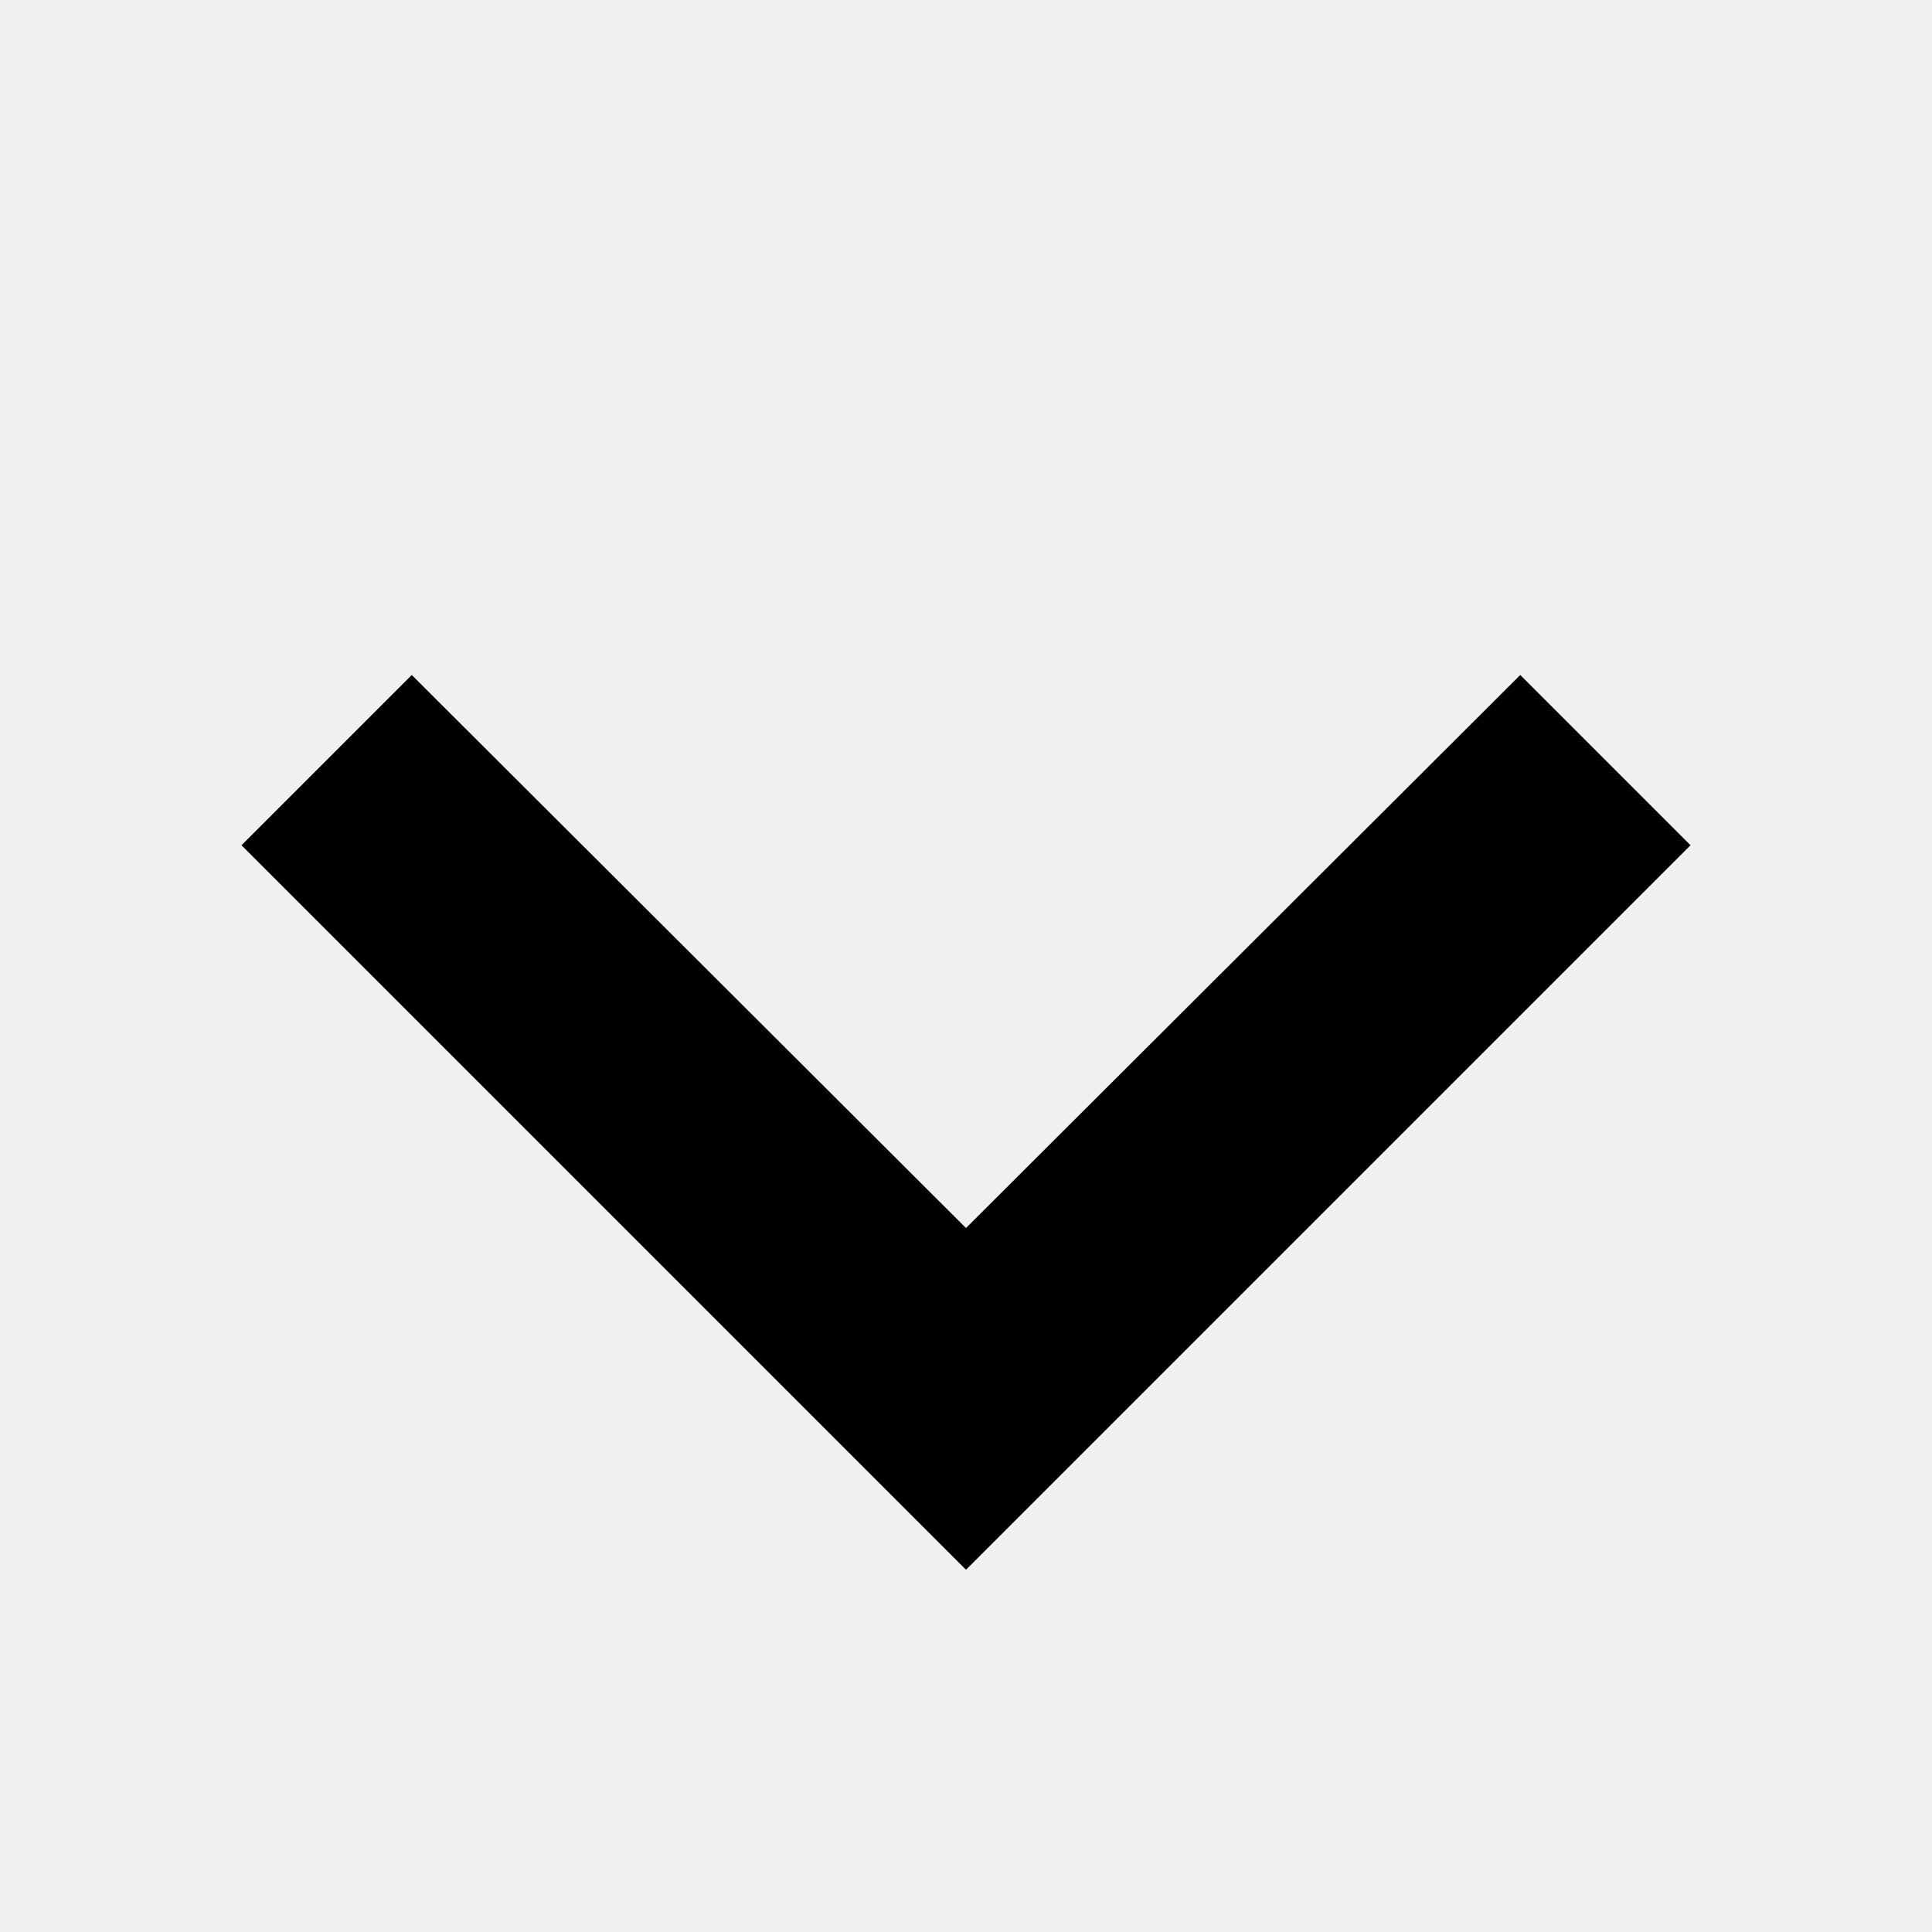
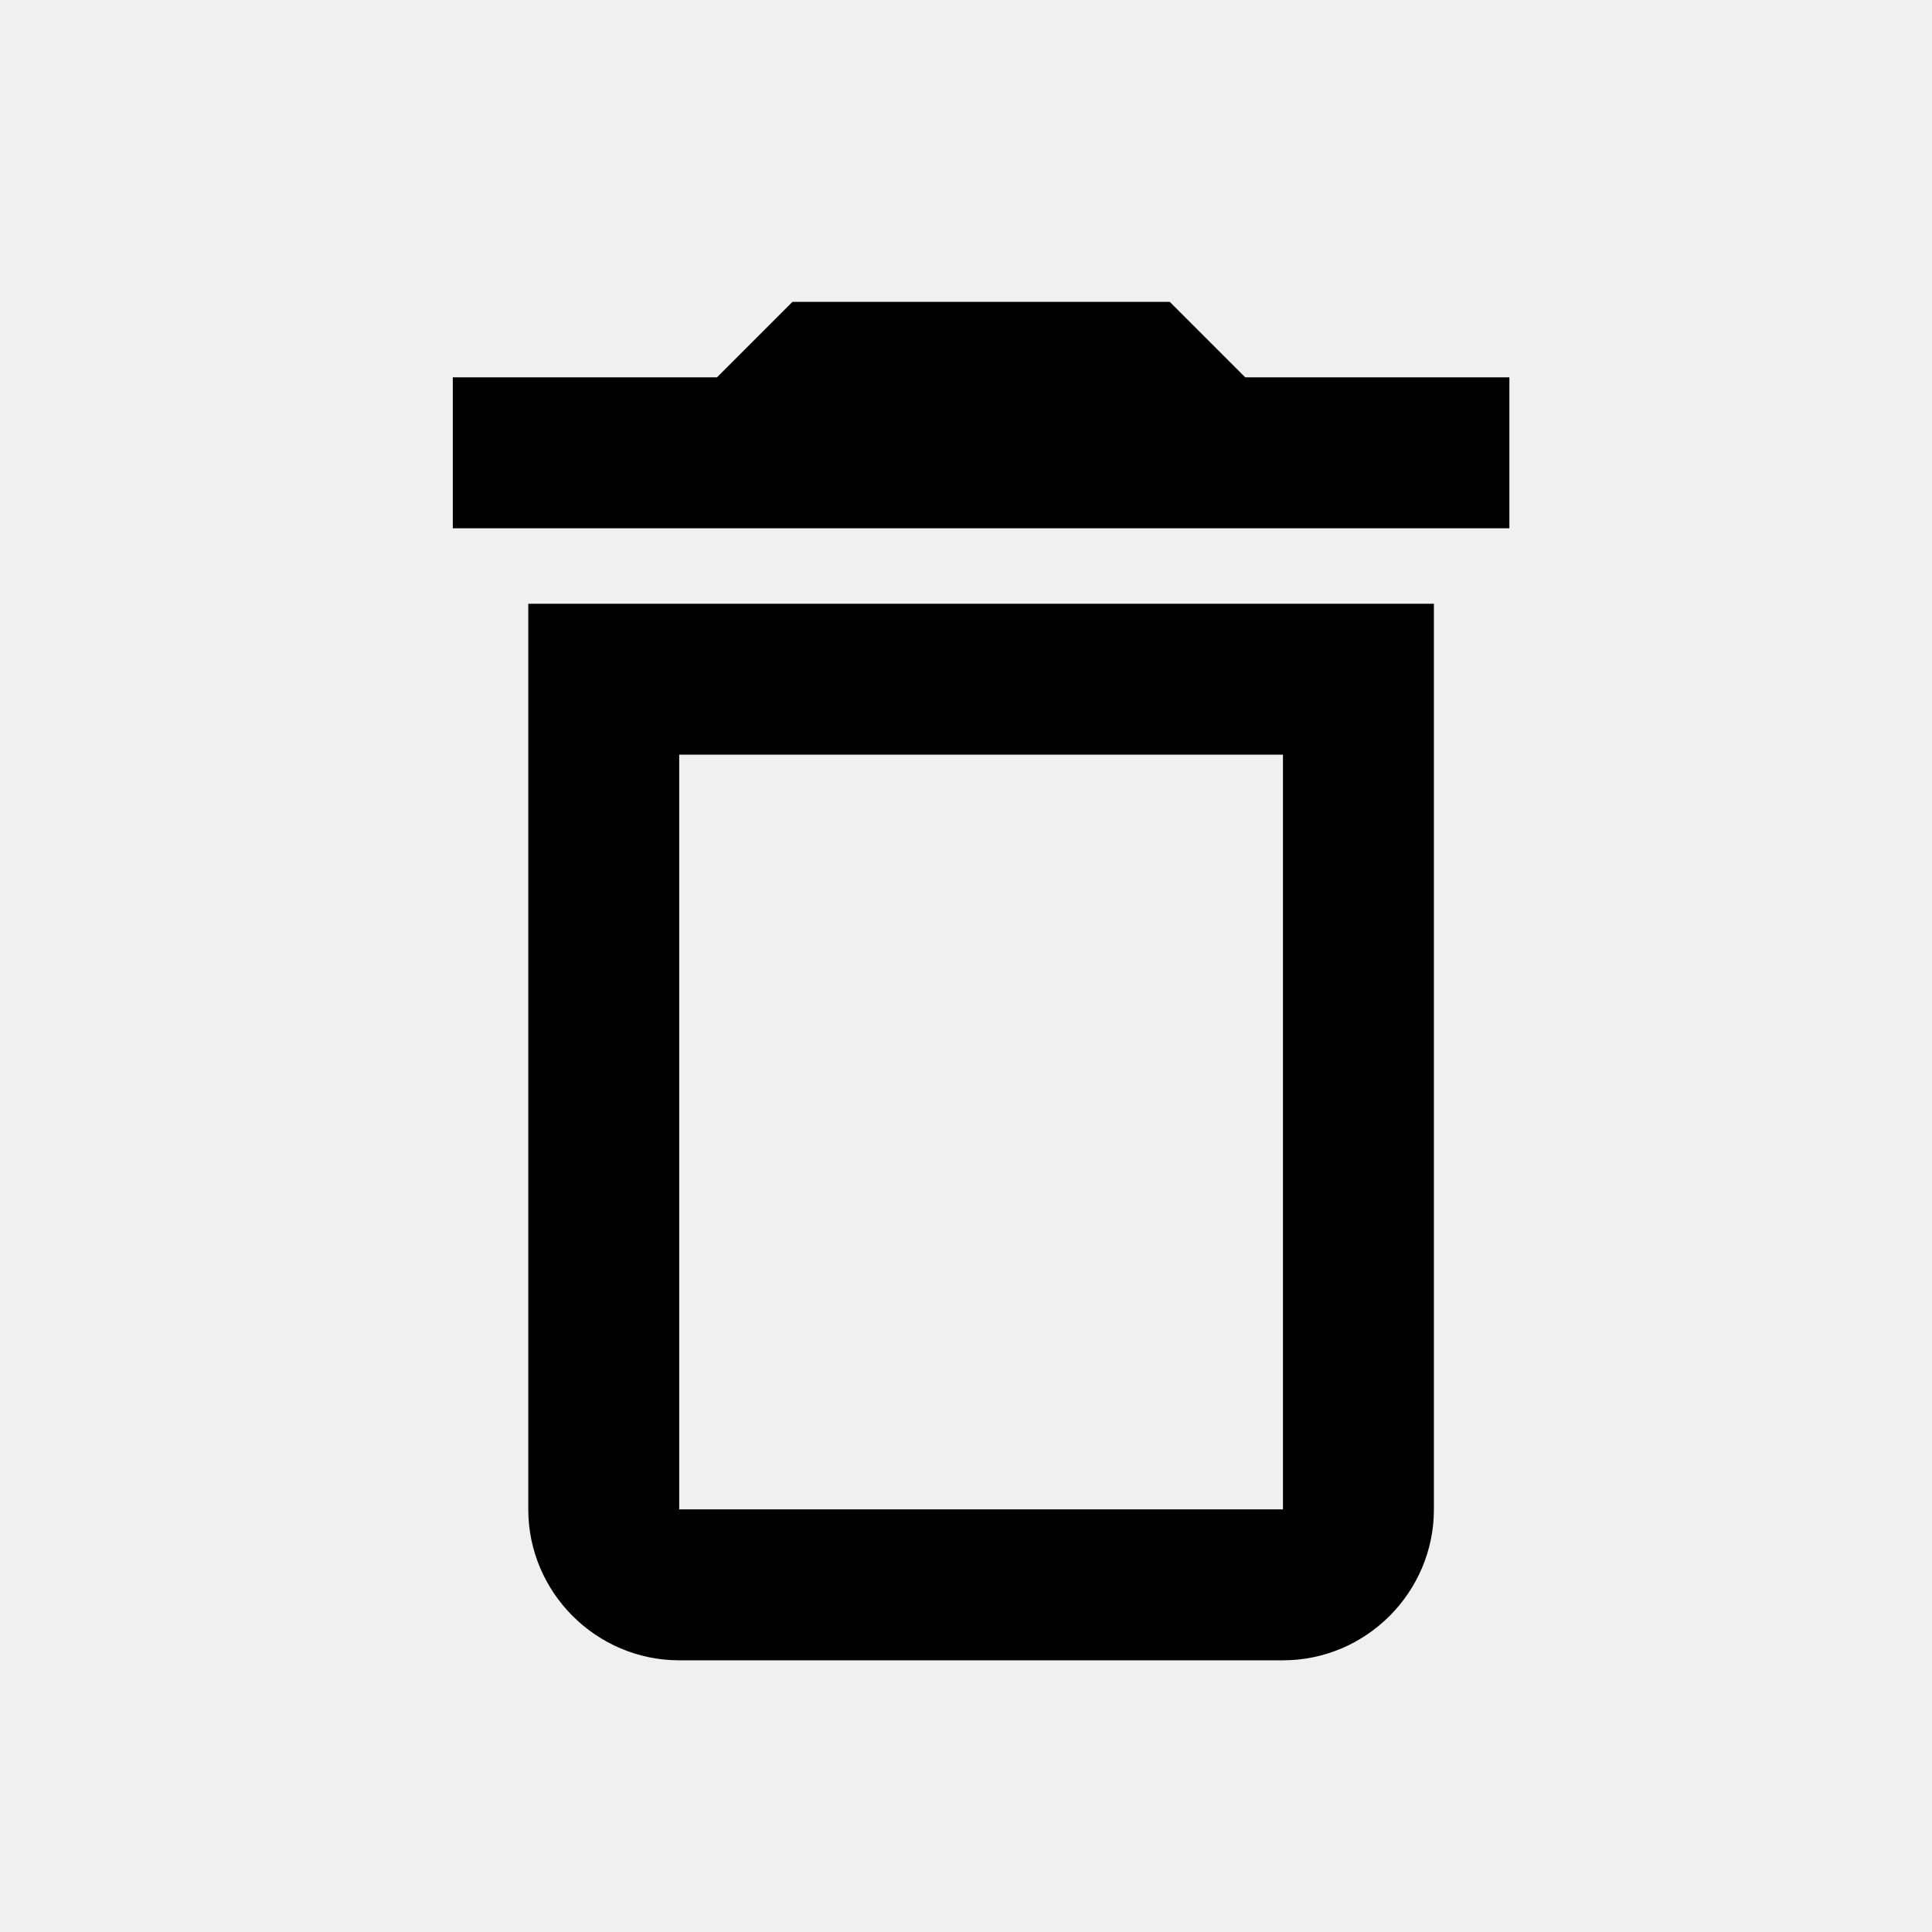
<svg xmlns="http://www.w3.org/2000/svg" xmlns:xlink="http://www.w3.org/1999/xlink" width="32" height="32">
  <defs>
    <g id="icon-router">
      <rect x="0" y="0" width="32" height="32" fill="black" stroke="none" />
      <g transform="translate(0 0)">
        <path d="M12 5c-2.105-.003-3.587 1.238-4.3 2.354a6.454 6.454 0 0 0-.888 2.226l-.02.123v12.137h3v-11.814c.01-.045.098-.531.434-1.057.352-.549.722-.97 1.77-.969 1.073.001 1.547.446 1.945.983.367.493.47.894.49.966v12.45s-.003 1.326.624 2.723c.626 1.396 2.196 3.019 4.627 3.068 2.45.05 4.063-1.603 4.689-3.022.626-1.418.621-2.77.621-2.77v-10.949h-3v10.913s-.032.84-.365 1.595c-.334.756-.61 1.259-1.885 1.233-1.295-.027-1.617-.557-1.95-1.297a4.623 4.623 0 0 1-.36-1.526v-12.873l-.045-.177s-.256-1.071-1.035-2.121c-.78-1.05-2.273-2.193-4.352-2.196z" stroke="none" fill="white" />
        <circle cx="8.5" cy="24" r="2" fill="none" stroke-width="2" stroke="white" />
        <circle cx="23.5" cy="9" r="2" fill="none" stroke-width="2" stroke="white" />
      </g>
    </g>
    <g id="icon-sticker">
      <rect x="0" y="0" width="32" height="32" fill="none" stroke="none" />
      <g transform="translate(-680 -285)">
        <path d="M690.764 306.811l5.71 7.913 5.014-7.694z" stroke="none" fill="white" />
        <path transform="matrix(.88332 0 0 .88132 81.246 35.954)" d="M702.328 307.792l-6.02-.026-6.02.026-2.986-5.226-3.033-5.2 3.033-5.2 2.987-5.227 6.02.026 6.02-.026 2.986 5.226 3.033 5.2-3.033 5.2z" fill="none" stroke="white" />
      </g>
    </g>
    <g id="icon-poly">
      <rect x="0" y="0" width="32" height="32" fill="black" stroke="none" />
      <g>
        <path d="m6 14l9 -7l-2 16l14 -10l-3 12" fill="none" stroke-linecap="butt" stroke-linejoin="round" stroke="white" />
        <circle cx="5" cy="15" r="2" fill="none" stroke-width="2" stroke="white" />
        <circle cx="16" cy="5" r="2" fill="none" stroke-width="2" stroke="white" />
        <circle cx="12" cy="25" r="2" fill="none" stroke-width="2" stroke="white" />
        <circle cx="28" cy="11" r="2" fill="none" stroke-width="2" stroke="white" />
        <circle cx="24" cy="27" r="2" fill="none" stroke-width="2" stroke="white" />
      </g>
    </g>
    <g id="icon-shooter">
      <rect x="0" y="0" width="32" height="32" fill="black" stroke="none" />
      <g transform="translate(18 6)">
        <path d="m0 0l-4.391.054c-1.418.531-2.34 1.756-3.176 3.102h-5.178c-.68.317-1.351.655-1.455 2.584v11.49c.17 1.001.58 1.765 1.455 2.06h22.537c.746-.044 1.288-.426 1.68-1.06v-13.517c-.185-1.643-.916-1.65-1.68-1.557h-6.62c-.326-1.26-1.91-2.247-3.172-3.156zm-2.122 5.289c3.227 0 5.87 2.626 5.87 5.846s-2.643 5.845-5.87 5.845c-3.227 0-5.869-2.626-5.869-5.845 0-3.22 2.642-5.846 5.87-5.846zm0 1.998a3.844 3.844 0 0 0-3.869 3.848 3.842 3.842 0 0 0 3.87 3.845 3.84 3.84 0 0 0 3.866-3.845 3.842 3.842 0 0 0-3.867-3.848z" fill="white" stroke="none" />
      </g>
    </g>
    <g id="icon-trash">
      <g transform="matrix(4.6 0 0 4.6 -4 -4)" stroke="none">
        <path fill="white" d="M2.783 3.626h2.923v2.923H2.783z" />
        <path fill="white" d="M2.479 2.597h3.508v.748H2.479z" />
        <path fill="white" d="M3.438 1.919h1.473v.865H3.438z" />
        <path fill="black" d="M3.859 2.25h.631v.386h-.631z" />
        <path fill="black" d="M3.134 3.906h.468v2.315h-.468z" />
        <path fill="black" d="M-4.537 3.906h.444v2.315h-.444z" transform="scale(-1 1)" />
        <path fill="black" d="M4.958 3.906h.444v2.315h-.444z" />
      </g>
    </g>
    <g id="icon-save" stroke="none">
      <path fill="black" d="M0 0h32v32H0z" />
      <path fill="white" d="M6.844 8.459V24h18.312V11.375H14.031V8.459z" />
      <rect fill="black" width="2.74" height="5.038" x="14.63" y="14.411" stroke-width="3.603" />
      <path fill="black" d="M16.866 19.73l-4.315-.06-4.314.06 2.209-3.707 2.105-3.766 2.106 3.766z" transform="matrix(.45903 -.40628 .79506 .23456 -3.467 21.088)" />
    </g>
    <svg id="svg8" width="600" height="32">
      <g id="g4853" transform="translate(-29.985 30.509)">
        <rect id="rect4832" width="4.035" height="1.75" x="16.495" y="-28.417" fill="#fff" stroke-opacity=".941" stroke-width=".115" rx="0" ry="0" />
        <path id="rect4834" fill="#fff" stroke-opacity=".941" stroke-width=".247" d="M15.535-28.417h5.616v.933h-5.616z" />
        <path id="rect4836" fill="#fff" stroke-opacity=".941" stroke-width=".293" d="M16.495-29.706v1.29h.671v-.761h2.66v.76h.67v-1.29z" />
        <path id="path4841" fill="none" fill-rule="evenodd" stroke="#fff" stroke-width=".753" d="M16.886-27.49c.092.03-.101 1.171.111 2.499.213 1.328-.477 1.846-.477 1.846" />
        <path id="path4843" fill="none" fill-rule="evenodd" stroke="#fff" stroke-width=".753" d="M18.496-27.49c.093.03-.101 1.171.112 2.499.212 1.328-.478 1.846-.478 1.846" />
        <path id="path4845" fill="none" fill-rule="evenodd" stroke="#fff" stroke-width=".753" d="M20.107-27.49c.092.03-.102 1.171.111 2.499s-.477 1.846-.477 1.846" />
      </g>
      <g id="g4909" transform="translate(-.054 .888)">
        <path id="rect4855" fill="#fff" stroke-opacity=".941" stroke-width=".811" d="M16.272-27.384h4.266l-.397 4.3h-3.538z" />
        <path id="rect4857" fill="#fff" stroke-opacity=".941" stroke-width=".43" d="M15.809-28.939h5.192v.992h-5.192z" />
        <path id="rect4879" fill="#fff" stroke-opacity=".941" stroke-width=".502" d="M17.246-29.945v1.123h.586v-.66h1.005v.66h.587v-1.123z" />
        <g id="g4900">
          <path id="path4885" fill-rule="evenodd" stroke-width=".265" d="M16.885-26.893l.187 3.508h.538l-.14-3.508z" />
          <path id="path4887" fill-rule="evenodd" stroke-width=".265" d="M19.983-26.893l-.187 3.508h-.538l.14-3.508z" />
          <path id="rect4889" stroke-opacity=".941" stroke-width=".821" d="M18.165-26.881h.538v3.473h-.538z" />
        </g>
      </g>
      <g id="icon-save" stroke-opacity=".941" transform="translate(-64)">
        <path id="rect4766" stroke-width=".265" d="M0 0h32v32H0z" />
        <path id="rect4986" fill="#fff" stroke-width="2.491" d="M6.844 8.459V24h18.312V11.375H14.031V8.459z" />
        <rect id="rect4991" width="2.74" height="5.038" x="14.63" y="14.411" stroke-width="3.603" rx="0" ry="0" />
        <path id="path4993" stroke-width="3" d="M16.866 19.73l-4.315-.06-4.314.06 2.209-3.707 2.105-3.766 2.106 3.766z" transform="matrix(.45903 -.40628 .79506 .23456 -3.467 21.088)" />
      </g>
      <g id="g4982" stroke-opacity=".941" transform="translate(-32)">
        <path id="rect4964" stroke-width=".265" d="M0 0h32v32H0z" />
        <g id="g4980" transform="matrix(3.77953 0 0 3.77953 .002 -.002)">
          <path id="rect4966" fill="#fff" stroke-width=".794" d="M2.783 3.626h2.923v2.923H2.783z" />
          <path id="rect4968" fill="#fff" stroke-width=".794" d="M2.479 2.597h3.508v.748H2.479z" />
          <path id="rect4970" fill="#fff" stroke-width=".794" d="M3.438 1.919h1.473v.865H3.438z" />
          <path id="rect4972" stroke-width=".684" d="M3.859 2.25h.631v.386h-.631z" />
          <path id="rect4974" stroke-width="1.442" d="M3.134 3.906h.468v2.315h-.468z" />
          <path id="rect4976" stroke-width="1.405" d="M-4.537 3.906h.444v2.315h-.444z" transform="scale(-1 1)" />
          <path id="rect4978" stroke-width="1.405" d="M4.958 3.906h.444v2.315h-.444z" />
        </g>
      </g>
      <g id="g5188" transform="translate(-96)">
        <path id="rect5180" stroke-opacity=".941" stroke-width=".265" d="M0 0h32v32H0z" />
        <g id="g5322" fill="#fff" transform="translate(7.066 7.065) scale(.04494)">
          <path id="path5267" stroke-width="445.017" d="M313.1 147.875c-6.057 0-11.962.654-17.661 1.871l-15.805-53.435 37.842-2.565a9.275 9.275 0 0 1 9.602 6.932 9.246 9.246 0 0 1-1.45 7.728 9.243 9.243 0 0 1-6.865 3.834l-9.126.652a6.5 6.5 0 0 0-6.02 6.947c.256 3.581 3.361 6.289 6.947 6.02l9.126-.652a22.21 22.21 0 0 0 16.493-9.21 22.21 22.21 0 0 0 3.484-18.566c-2.677-10.375-12.376-17.364-23.069-16.654l-45.936 3.114a6.5 6.5 0 0 0-5.793 8.329l6.405 21.656H145.477l-6.316-12H155.5a6.5 6.5 0 1 0 0-13h-47a6.5 6.5 0 1 0 0 13h16.086l9.542 18.349-18.836 33.485a84.026 84.026 0 0 0-30.792-5.834c-46.593 0-84.5 37.906-84.5 84.5s37.907 84.5 84.5 84.5c44.404 0 80.892-34.436 84.225-78h31.776a6.5 6.5 0 0 0 5.511-3.055l68.779-110.047 8.185 27.672c-31.758 12.162-54.376 42.945-54.376 78.93 0 46.594 37.907 84.5 84.5 84.5s84.5-37.906 84.5-84.5-37.907-84.501-84.5-84.501zm-228.6 156c-39.425 0-71.5-32.075-71.5-71.5s32.075-71.5 71.5-71.5c8.549 0 16.75 1.513 24.355 4.276l-31.482 55.968c-3.726 2.365-6.206 6.516-6.206 11.256 0 7.363 5.969 13.333 13.333 13.333 5.002 0 9.354-2.759 11.636-6.833h59.556c-3.297 36.388-33.959 65-71.192 65zm11.636-78a13.384 13.384 0 0 0-4.025-4.439l28.528-50.717c19.37 11.397 32.922 31.647 35.052 55.156zm72.589 0c-2.17-28.365-18.393-52.845-41.715-66.482l14.327-25.471 48.396 91.953zm32.258-6.538l-48.665-92.462h106.454zM313.1 303.875c-39.425 0-71.5-32.075-71.5-71.5 0-30.093 18.697-55.885 45.077-66.418l16.89 57.105a13.284 13.284 0 0 0-3.8 9.313c0 7.363 5.969 13.333 13.333 13.333s13.333-5.97 13.333-13.333c0-6.354-4.449-11.661-10.399-12.999l-16.895-57.123a71.624 71.624 0 0 1 13.962-1.378c39.425 0 71.5 32.075 71.5 71.5s-32.076 71.5-71.501 71.5z" />
        </g>
      </g>
      <g id="icon-cycle">
        <path fill="black" d="M0 0h32v32H0z" />
        <g id="g5604" fill="#fff" transform="matrix(-.36615 0 0 .36615 24.543 7.457)">
          <g id="g5527">
            <g id="g5495">
              <path id="path5483" d="M37.687 24.66c-4.945 0-8.973 4.025-8.973 8.975 0 4.95 4.026 8.974 8.973 8.974 4.95 0 8.977-4.024 8.977-8.974s-4.027-8.975-8.977-8.975zm0 15.384a6.417 6.417 0 0 1-6.409-6.409 6.418 6.418 0 0 1 6.409-6.41 6.417 6.417 0 0 1 6.411 6.41 6.417 6.417 0 0 1-6.411 6.409z" />
              <path id="path5485" d="M23.588 15.501v.01h8.047c-2.375-2.4-5.273-5.251-5.99-5.578-1.257-.575-3.966 1.462-4.547 1.748-.532.283-.954.699-1.043 1.236l-2.112 5.927-6.167.069c-1.811.485-.465 2.065-.465 2.065l3.097.041-.295 1.405-1.803 2.989a8.914 8.914 0 0 0-3.333-.648C4.027 24.765 0 28.792 0 33.741c0 4.947 4.026 8.974 8.977 8.974 4.948 0 8.975-4.026 8.975-8.974a8.956 8.956 0 0 0-3.423-7.038l2.005-3.326.487-2.322 2.41.03c.479-.136.833-.538.912-1.029l2.603-4.074zM15.386 33.74a6.417 6.417 0 0 1-6.409 6.409c-3.534 0-6.411-2.876-6.411-6.409a6.419 6.419 0 0 1 6.411-6.411c.694 0 1.36.114 1.986.32l-3.579 5.939 2.197 1.323 3.607-5.989a6.386 6.386 0 0 1 2.198 4.818z" />
              <path id="path5487" d="M32.24 23.139s2.468-2.578 2.691-2.968c.225-.392.229-.872.007-1.265 0 0-.725-.76-1.771-1.832v.014h-8.949l4.281 3.716-6.367 9.947a1.264 1.264 0 0 0-.104 1.045l2.563 7.692 3.072-.17-1.741-7.787z" />
              <circle id="circle5489" cx="19.703" cy="7.384" r="3.435" />
              <path id="path5491" d="M32.845 5.919c-1.06-.744-2.366-.789-3.123-.034l-1.484 1.487c-.756.756-.711 2.062.03 3.124z" />
              <path id="path5493" d="M33.007 15.317c1.116 1.116 2.73 1.311 3.607.436l1.485-1.488c.877-.876.685-2.491-.434-3.606l-4.081-4.081-4.659 4.658z" />
            </g>
          </g>
        </g>
      </g>
      <g id="icon-cycle-2">
        <path fill="black" d="M0 0h32v32H0z" />
        <g id="g5604" fill="#fff" transform="matrix(-.36615 0 0 .36615 24.543 7.457)">
          <g id="g5527">
            <g id="g5495">
              <path id="path5483" d="M37.687 24.66c-4.945 0-8.973 4.025-8.973 8.975 0 4.95 4.026 8.974 8.973 8.974 4.95 0 8.977-4.024 8.977-8.974s-4.027-8.975-8.977-8.975zm0 15.384a6.417 6.417 0 0 1-6.409-6.409 6.418 6.418 0 0 1 6.409-6.41 6.417 6.417 0 0 1 6.411 6.41 6.417 6.417 0 0 1-6.411 6.409z" />
              <path id="path5485" d="M23.588 15.501v.01h8.047c-2.375-2.4-5.273-5.251-5.99-5.578-1.257-.575-3.966 1.462-4.547 1.748-.532.283-.954.699-1.043 1.236l-2.112 5.927-6.167.069c-1.811.485-.465 2.065-.465 2.065l3.097.041-.295 1.405-1.803 2.989a8.914 8.914 0 0 0-3.333-.648C4.027 24.765 0 28.792 0 33.741c0 4.947 4.026 8.974 8.977 8.974 4.948 0 8.975-4.026 8.975-8.974a8.956 8.956 0 0 0-3.423-7.038l2.005-3.326.487-2.322 2.41.03c.479-.136.833-.538.912-1.029l2.603-4.074zM15.386 33.74a6.417 6.417 0 0 1-6.409 6.409c-3.534 0-6.411-2.876-6.411-6.409a6.419 6.419 0 0 1 6.411-6.411c.694 0 1.36.114 1.986.32l-3.579 5.939 2.197 1.323 3.607-5.989a6.386 6.386 0 0 1 2.198 4.818z" />
              <path id="path5487" d="M32.24 23.139s2.468-2.578 2.691-2.968c.225-.392.229-.872.007-1.265 0 0-.725-.76-1.771-1.832v.014h-8.949l4.281 3.716-6.367 9.947a1.264 1.264 0 0 0-.104 1.045l2.563 7.692 3.072-.17-1.741-7.787z" />
              <circle id="circle5489" cx="19.703" cy="7.384" r="3.435" />
              <path id="path5491" d="M32.845 5.919c-1.06-.744-2.366-.789-3.123-.034l-1.484 1.487c-.756.756-.711 2.062.03 3.124z" />
              <path id="path5493" d="M33.007 15.317c1.116 1.116 2.73 1.311 3.607.436l1.485-1.488c.877-.876.685-2.491-.434-3.606l-4.081-4.081-4.659 4.658z" />
            </g>
          </g>
        </g>
      </g>
      <g id="icon-logo">
        <path fill="black" stroke="none" d="M0 0h32v32H0z" />
        <g transform="matrix(1 0 0 1 2 -1)">
          <path fill="none" stroke="#fff" stroke-width="2" d="M23.423 9.284c-6.673-4.127-12.713-4.175-19.269 0 .174 4.944-.354 13.294 9.635 17.855 10.323-4.9 9.545-13.305 9.634-17.855z" />
          <path fill="#fff" stroke="none" d="M13.435 5.925v21.037s10.695-3.27 9.988-17.678c0 0-3.447-2.828-9.988-3.359z" />
          <path fill="none" stroke-width="2" stroke="#fff" d="M5.773 15.118L15.7 6.19" />
          <path fill="none" stroke-width="2" stroke="#fff" d="M6.276 20.333l7.778-7.778" />
          <path fill="none" stroke-width="2" stroke="#fff" d="M8.574 23.691c.442-.53 5.612-5.612 5.612-5.612" />
          <path fill="none" stroke-width="2" stroke="#fff" d="M11.932 25.636l2.343-2.342" />
        </g>
      </g>
      <g id="icon-locate">
        <path id="rect5819" stroke-opacity=".941" stroke-width=".265" d="M0 0h32v32H0z" fill="black" />
        <circle id="path5839" cx="16" cy="16" r="5.127" fill="none" stroke="#fff" stroke-width="2.5" />
        <path id="path5841" fill="none" fill-rule="evenodd" stroke="#fff" stroke-width="2.5" d="M16.087 6.854v4.242" />
        <path id="path5843" fill="none" fill-rule="evenodd" stroke="#fff" stroke-width="2.5" d="M16.087 20.686v4.243" />
        <path id="path5845" fill="none" fill-rule="evenodd" stroke="#fff" stroke-width="2.5" d="M20.948 16.134h4.243" />
        <path id="path5847" fill="none" fill-rule="evenodd" stroke="#fff" stroke-width="2.5" d="M6.63 16.134h4.242" />
      </g>
      <g id="icon-shot-2" stroke="none" transform="scale(1.1) translate(-2 -1)">
        <path id="rect5819" stroke-opacity=".941" stroke-width=".265" d="M0 0h32v32H0z" fill="black" />
        <rect id="rect6617" width="21" height="13.89" x="6.25" y="9.833" fill="#fff" rx="2" ry="2" />
        <path id="rect6619" fill="#fff" stroke-width="1.979" d="M13.812 7.009h6.282c.45 0 .749.528 1.147 1.039l3.096 3.974c.398.51-3.793 6.989-4.243 6.989h-6.282c-.45 0-4.889-6.747-4.475-7.24l3.19-3.802c.415-.493.836-.96 1.285-.96z" />
        <circle id="path6621" cx="16.627" cy="16.311" r="6.158" fill="black" />
        <circle id="circle6628" cx="16.627" cy="16.311" r="3.533" fill="#fff" />
      </g>
      <g id="icon-trash-2" stroke="none">
        <g transform="translate(0 -3) scale(3.82445) scale(1.1) rotate(45 4 4)">
          <rect id="rect4966" width="3.125" height="2.893" x="2.671" y="3.751" fill="#fff" rx=".36" ry=".403" />
          <rect id="rect4968" width="3.663" height=".87" x="2.401" y="2.423" fill="#fff" rx=".435" ry=".435" />
          <rect id="rect4970" width="2.924" height="1.306" x="2.771" y="1.698" fill="#fff" rx=".653" ry=".653" />
          <rect id="rect4972" width="1.933" height=".523" x="3.266" y="2.114" fill="black" rx=".261" ry=".261" />
          <g id="g4918" stroke-width=".523" transform="matrix(1.3497 0 0 1.3497 -1.613 -1.674)">
            <rect id="rect4912" width="2.059" height=".425" x="5.622" y=".289" rx=".237" ry=".21" transform="rotate(45)" fill="black" />
            <rect id="rect4914" width="2.047" height=".389" x="-.491" y="-6.803" rx=".237" ry=".195" transform="rotate(135)" fill="black" />
          </g>
        </g>
      </g>
      <g id="icon-logo-2" transform="scale(1.1) translate(-1 -2)">
        <path id="rect5611" stroke-opacity=".941" stroke-width=".265" d="M0 0h32v32H0z" fill="black" stroke="none" />
        <g id="g5792" fill="none" stroke="#fff" stroke-width="2.37" transform="matrix(.84382 0 0 .84382 4.366 1.93)">
          <path id="path5774" fill-rule="evenodd" d="M22.399 10.08c-5.964-3.689-11.363-3.732-17.222 0 .155 4.418-.316 11.882 8.61 15.957 9.228-4.38 8.532-11.89 8.612-15.957z" />
        </g>
        <g id="g8284" fill="#fff" stroke-width="3.052" transform="matrix(.40236 0 0 .40236 10.45 8.978)">
          <path d="M22.399 10.08c-5.964-3.689-11.363-3.732-17.222 0 .155 4.418-.316 11.882 8.61 15.957 9.228-4.38 8.532-11.89 8.612-15.957z" stroke="none" />
        </g>
      </g>
      <g id="icon-sticker-2" transform="scale(1.1) translate(-3 -2)" stroke="none">
        <g id="g4867" transform="matrix(.94996 0 0 .94996 -.16 .083)">
          <path id="path4859" fill="#fff" fill-rule="evenodd" stroke-width=".767" d="M13.47 22.847l3.045 5.275 3.12-5.405z" />
          <circle id="path4863" cx="16.552" cy="14.98" r="8.712" fill="#fff" stroke-width="1.851" />
          <circle id="circle4869" cx="16.552" cy="14.98" r="5" fill="black" />
        </g>
      </g>
      <g id="icon-route-2" transform="scale(1.1) translate(32 -2)" stroke="none">
        <g fill="white">
          <circle id="path5642" cx="-24.357" cy="23.576" r="2.507" fill="#fff" stroke-width="4.363" />
          <path id="path5644" fill="none" fill-rule="evenodd" stroke="#fff" stroke-width="2.621" d="M-24.289 21.588V10.61c0-4.22 6.62-4.194 6.62 0V21.42c0 4.011 6.828 4.027 6.828 0v-10.98" />
          <circle id="circle5646" cx="-10.93" cy="8.462" r="2.507" fill="#fff" stroke-width="4.363" />
        </g>
      </g>
      <g id="icon-poly-2" transform="scale(1.1) translate(-3 -2)" stroke="none">
        <g fill="white">
          <path id="path6375" fill="none" fill-rule="evenodd" stroke="#fff" stroke-linejoin="round" stroke-width="2.387" d="M7.924 12.991l8.569-4.989-6.55 14.587 13.762-7.974-3.958 9.12" />
          <circle id="path6363" cx="14.711" cy="-4.523" r="2.387" fill="#fff" stroke-width="5.304" transform="rotate(75)" />
          <circle id="circle6367" cx="12.17" cy="-13.883" r="2.387" fill="#fff" stroke-width="5.304" transform="rotate(75)" />
          <circle id="circle6371" cx="20.342" cy="-19.194" r="2.387" fill="#fff" stroke-width="5.304" transform="rotate(75)" />
          <circle id="circle6373" cx="24.138" cy="-3.701" r="2.387" fill="#fff" stroke-width="5.304" transform="rotate(75)" />
          <circle id="circle6774" cx="27.918" cy="-13.025" r="2.387" fill="#fff" stroke-width="5.304" transform="rotate(75)" />
        </g>
      </g>
      <g id="icon-save-2" transform="scale(1.1) translate(-1 -2)" stroke="none">
        <g fill="white">
          <path id="rect4766" stroke-opacity=".941" stroke-width=".265" d="M0 0h32v32H0z" fill="black" />
          <path id="rect4986" fill="#fff" stroke-opacity=".941" stroke-width="2.477" d="M6.894 8.502v15.455h18.212V11.402H14.042v-2.9z" />
          <path id="path7854" fill="none" fill-rule="evenodd" stroke="#000" stroke-width="2.735" d="M10.923 16.586l4.19 4.19 6.606-6.607" transform="scale(0.9) translate(2 2)" />
        </g>
      </g>
      <g id="icon-trash-3">
        <path id="rect4766" stroke-opacity=".941" stroke-width=".265" d="M0 0h32v32H0z" fill="black" stroke="none" />
        <path d="M12 2C6.48 2 2 6.48 2 12s4.48 10 10 10 10-4.48 10-10S17.52 2 12 2zM4 12c0-4.42 3.58-8 8-8 1.85 0 3.55.63 4.9 1.69L5.69 16.9C4.63 15.55 4 13.85 4 12zm8 8c-1.85 0-3.55-.63-4.9-1.69L18.31 7.1C19.37 8.45 20 10.15 20 12c0 4.42-3.58 8-8 8z" fill="white" transform="translate(4 4)" stroke-width="1" />
      </g>
      <g id="icon-trash-4">
        <path id="rect4766" stroke-opacity=".941" stroke-width=".265" d="M0 0h32v32H0z" fill="black" stroke="none" />
        <path d="M21 9l-9-7-2.59 2.02 7.87 7.87zm0 5.07l-1.63-1.27-.67.52 1.43 1.43zM3.41.86L2 2.27l4.22 4.22L3 9l9 7 2.1-1.63 1.42 1.42-3.53 2.75-7.37-5.73L3 14.07l9 7 4.95-3.85L20.73 21l1.41-1.41z" fill="white" transform="translate(4 4)" stroke-width="0" />
      </g>
      <g id="icon-logo-3" transform="scale(1.1) translate(-1 -2)">
        <path id="rect5611" stroke-opacity=".941" stroke-width=".265" d="M0 0h32v32H0z" fill="black" stroke="none" />
        <g id="g5792" fill="none" stroke="#fff" stroke-width="3" transform="matrix(.84382 0 0 .84382 5 2.53)">
          <path id="path5774" fill-rule="evenodd" d="M22.399 10.08c-5.964-3.689-11.363-3.732-17.222 0 .155 4.418-.316 11.882 8.61 15.957 9.228-4.38 8.532-11.89 8.612-15.957z" />
        </g>
      </g>
      <g id="icon-shot-3" stroke="none" transform="">
        <path stroke-opacity=".941" stroke-width=".265" d="M0 0h32v32H0z" fill="black" />
        <path d="M18 20H4V6h9V4H4c-1.1 0-2 .9-2 2v14c0 1.1.9 2 2 2h14c1.1 0 2-.9 2-2v-9h-2v9zm-7.79-3.17l-1.96-2.36L5.5 18h11l-3.54-4.71zM20 4V1h-2v3h-3c.01.01 0 2 0 2h3v2.99c.01.01 2 0 2 0V6h3V4h-3z" fill="white" transform="translate(4 4)" stroke-width="0" />
      </g>
      <g id="icon-reg-1" stroke="none" transform="scale(1.1) translate(-2 -1)">
        <path stroke-opacity=".941" stroke-width=".265" d="M0 0h32v32H0z" fill="black" />
        <path d="M11 12c2.21 0 4-1.79 4-4s-1.79-4-4-4-4 1.79-4 4 1.79 4 4 4zm0-6c1.1 0 2 .9 2 2s-.9 2-2 2-2-.9-2-2 .9-2 2-2zM5 18c.2-.63 2.57-1.68 4.96-1.94l2.04-2c-.39-.04-.68-.06-1-.06-2.67 0-8 1.34-8 4v2h9l-2-2H5zm15.6-5.5l-5.13 5.17-2.07-2.08L12 17l3.47 3.5L22 13.91z" fill="white" transform="translate(5 3)" stroke-width="1" />
      </g>
      <g id="icon-cancel-1" stroke="none">
        <path stroke-opacity=".941" stroke-width=".265" d="M0 0h32v32H0z" fill="black" />
        <path d="M19 6.41L17.59 5 12 10.59 6.41 5 5 6.41 10.59 12 5 17.59 6.41 19 12 13.41 17.59 19 19 17.59 13.41 12 19 6.41z" fill="white" stroke="white" transform="translate(4 4)" stroke-width="1" />
      </g>
      <g id="icon-check-1" stroke="none">
        <path stroke-opacity=".941" stroke-width=".265" d="M0 0h32v32H0z" fill="black" />
        <path d="M9 16.17L4.83 12l-1.42 1.41L9 19 21 7l-1.41-1.41L9 16.17z" fill="white" transform="translate(4 4)" stroke-width="1" stroke="white" />
      </g>
      <g id="icon-pin-1" stroke="none">
        <path stroke-opacity=".941" stroke-width=".265" d="M0 0h32v32H0z" fill="black" />
        <path d="M13 16.12c3.47-.41 6.17-3.36 6.17-6.95 0-3.87-3.13-7-7-7s-7 3.13-7 7c0 3.47 2.52 6.34 5.83 6.89V20H5v2h14v-2h-6v-3.88z" fill="white" transform="translate(4 4)" stroke-width="0" stroke="white" />
      </g>
      <g id="icon-check-2" stroke="none" transform="scale(1.1) translate(-2 -1)">
        <path stroke-opacity=".941" stroke-width=".265" d="M0 0h32v32H0z" fill="black" />
        <path d="M11 5v5.59H7.5l4.5 4.5 4.5-4.5H13V5h-2zm-5 9c0 3.31 2.69 6 6 6s6-2.69 6-6h-2c0 2.21-1.79 4-4 4s-4-1.79-4-4H6z" fill="white" transform="translate(4 4)" stroke-width="0" stroke="white" />
      </g>
      <g id="icon-map-1" stroke="none">
        <path stroke-opacity=".941" stroke-width=".265" d="M0 0h32v32H0z" fill="black" />
        <path d="M20.5 3l-.16.03L15 5.1 9 3 3.36 4.9c-.21.07-.36.25-.36.48V20.5c0 .28.22.5.5.5l.16-.03L9 18.9l6 2.1 5.64-1.9c.21-.07.36-.25.36-.48V3.5c0-.28-.22-.5-.5-.5zM10 5.47l4 1.4v11.66l-4-1.4V5.47zm-5 .99l3-1.01v11.7l-3 1.16V6.46zm14 11.08l-3 1.01V6.86l3-1.16v11.84z" fill="white" transform="translate(4 4)" stroke-width="1" />
      </g>
      <g id="icon-sticker-3" stroke="none">
        <path stroke-opacity=".941" stroke-width=".265" d="M0 0h32v32H0z" fill="black" />
        <g>
          <path fill="#fff" fill-rule="evenodd" stroke-width=".767" d="M12 24l4 6 3.5-6.405z" transform="rotate(45 16 16)" />
          <circle cx="16" cy="15" r="9.5" fill="#fff" stroke-width="1.851" />
          <circle cx="16" cy="15" r="6.5" fill="black" />
        </g>
      </g>
      <g id="icon-poly-3" transform="scale(1.1) translate(-3 -2)" stroke="none">
        <path stroke-opacity=".941" stroke-width=".265" d="M0 0h32v32H0z" fill="black" />
        <g fill="white" transform="translate(2 0.5)">
          <path stroke-width="2.3" fill="none" fill-rule="evenodd" stroke="#fff" stroke-linejoin="round" d="M7.924 12.991l8.569-4.989-6.55 14.587 13.762-7.974-3.958 9.12" />
          <circle cx="7.711" cy="13" r="1" fill="black" stroke-width="2.5" stroke="white" />
          <circle cx="16.5" cy="8" r="1" fill="black" stroke-width="2.5" stroke="white" />
          <circle cx="10" cy="22" r="1" fill="black" stroke-width="2.5" stroke="white" />
          <circle cx="19.7" cy="23.701" r="1" fill="black" stroke-width="2.5" stroke="white" />
          <circle cx="24" cy="14.5" r="1" fill="black" stroke-width="2.5" stroke="white" />
        </g>
      </g>
      <g id="icon-poly-4" stroke="none">
        <path stroke="none" fill="black" />
        <path d="M23 8c0 1.1-.9 2-2 2-.18 0-.35-.02-.51-.07l-3.56 3.55c.05.16.07.34.07.52 0 1.1-.9 2-2 2s-2-.9-2-2c0-.18.02-.36.07-.52l-2.55-2.55c-.16.05-.34.07-.52.07s-.36-.02-.52-.07l-4.55 4.56c.05.16.07.33.07.51 0 1.1-.9 2-2 2s-2-.9-2-2 .9-2 2-2c.18 0 .35.02.51.07l4.56-4.55C8.02 9.36 8 9.18 8 9c0-1.1.9-2 2-2s2 .9 2 2c0 .18-.02.36-.07.52l2.55 2.55c.16-.05.34-.07.52-.07s.36.02.52.07l3.55-3.56C19.02 8.35 19 8.18 19 8c0-1.1.9-2 2-2s2 .9 2 2zm0 0c0 1.1-.9 2-2 2-.18 0-.35-.02-.51-.07l-3.56 3.55c.05.16.07.34.07.52 0 1.1-.9 2-2 2s-2-.9-2-2c0-.18.02-.36.07-.52l-2.55-2.55c-.16.05-.34.07-.52.07s-.36-.02-.52-.07l-4.55 4.56c.05.16.07.33.07.51 0 1.1-.9 2-2 2s-2-.9-2-2 .9-2 2-2c.18 0 .35.02.51.07l4.56-4.55C8.02 9.36 8 9.18 8 9c0-1.1.9-2 2-2s2 .9 2 2c0 .18-.02.36-.07.52l2.55 2.55c.16-.05.34-.07.52-.07s.36.02.52.07l3.55-3.56C19.02 8.35 19 8.18 19 8c0-1.1.9-2 2-2s2 .9 2 2z" fill="white" stroke="white" stroke-width="1" transform="translate(4 4)" />
      </g>
      <g id="icon-get-1" stroke="none">
        <path stroke="none" fill="black" />
        <path d="M20 12l-1.41-1.41L13 16.17V4h-2v12.17l-5.58-5.59L4 12l8 8 8-8z" fill="white" stroke="white" stroke-width="1" transform="translate(4 4)" />
      </g>
      <g id="icon-folder-1" stroke="none">
        <path stroke="none" fill="black" />
        <path d="M9.17 6l2 2H20v10H4V6h5.17M10 4H4c-1.1 0-1.99.9-1.99 2L2 18c0 1.1.9 2 2 2h16c1.1 0 2-.9 2-2V8c0-1.1-.9-2-2-2h-8l-2-2z" fill="white" stroke="white" stroke-width="0" transform="translate(4 4)" />
      </g>
      <g id="icon-folder-1" stroke="none">
        <path stroke="none" fill="black" />
        <path d="M9.17 6l2 2H20v10H4V6h5.17M10 4H4c-1.1 0-1.99.9-1.99 2L2 18c0 1.1.9 2 2 2h16c1.1 0 2-.9 2-2V8c0-1.1-.9-2-2-2h-8l-2-2z" fill="white" stroke="white" stroke-width="0" transform="translate(4 4)" />
      </g>
      <g id="icon-cycle-1" stroke="none">
        <path stroke="none" fill="black" />
        <path d="M15.5 5.5c1.1 0 2-.9 2-2s-.9-2-2-2-2 .9-2 2 .9 2 2 2zM5 12c-2.8 0-5 2.2-5 5s2.2 5 5 5 5-2.2 5-5-2.2-5-5-5zm0 8.5c-1.9 0-3.5-1.6-3.5-3.5s1.6-3.5 3.5-3.5 3.5 1.6 3.5 3.5-1.6 3.5-3.5 3.5zm5.8-10l2.4-2.4.8.8c1.3 1.3 3 2.1 5.1 2.1V9c-1.5 0-2.7-.6-3.6-1.5l-1.9-1.9c-.5-.4-1-.6-1.6-.6s-1.1.2-1.4.6L7.8 8.4c-.4.4-.6.9-.6 1.4 0 .6.2 1.1.6 1.4L11 14v5h2v-6.2l-2.2-2.3zM19 12c-2.8 0-5 2.2-5 5s2.2 5 5 5 5-2.2 5-5-2.2-5-5-5zm0 8.5c-1.9 0-3.5-1.6-3.5-3.5s1.6-3.5 3.5-3.5 3.5 1.6 3.5 3.5-1.6 3.5-3.5 3.5z" fill="white" stroke="white" stroke-width="0" transform="translate(4 4)" />
      </g>
      <g id="icon-link-1" stroke="none">
        <path stroke="none" fill="black" />
        <path d="M17 7h-4v2h4c1.65 0 3 1.35 3 3s-1.35 3-3 3h-4v2h4c2.76 0 5-2.24 5-5s-2.24-5-5-5zm-6 8H7c-1.65 0-3-1.35-3-3s1.35-3 3-3h4V7H7c-2.76 0-5 2.24-5 5s2.24 5 5 5h4v-2zm-3-4h8v2H8z" fill="white" stroke="white" stroke-width="0" transform="translate(4 4)" />
      </g>
      <g id="icon-shot-4" stroke="none">
        <path stroke="none" fill="black" />
        <path d="M14.12 4l1.83 2H20v12H4V6h4.05l1.83-2h4.24M15 2H9L7.17 4H4c-1.1 0-2 .9-2 2v12c0 1.1.9 2 2 2h16c1.1 0 2-.9 2-2V6c0-1.1-.9-2-2-2h-3.17L15 2zm-3 7c1.65 0 3 1.35 3 3s-1.35 3-3 3-3-1.35-3-3 1.35-3 3-3m0-2c-2.76 0-5 2.24-5 5s2.24 5 5 5 5-2.24 5-5-2.24-5-5-5z" fill="white" stroke="white" stroke-width="0" transform="translate(4 4)" />
      </g>
      <g id="icon-trash-5" stroke="none">
        <path stroke="none" fill="black" />
        <path d="M14.12 10.47L12 12.59l-2.13-2.12-1.41 1.41L10.59 14l-2.12 2.12 1.41 1.41L12 15.41l2.12 2.12 1.41-1.41L13.41 14l2.12-2.12zM15.5 4l-1-1h-5l-1 1H5v2h14V4zM6 19c0 1.1.9 2 2 2h8c1.1 0 2-.9 2-2V7H6v12zM8 9h8v10H8V9z" fill="white" stroke="none" stroke-width="0" transform="translate(4 4)" />
      </g>
+       <g id="icon-trash-6" stroke="none">
+         <path stroke="none" fill="black" />
+         <g transform="scale(1.25) translate(1 1)">
+           <path d="M6 19c0 1.1.9 2 2 2h8c1.1 0 2-.9 2-2V7H6v12zM8 9h8v10H8V9zm7.5-5l-1-1h-5l-1 1H5v2h14V4z" />
+         </g>
+       </g>
      <g id="icon-copy-1" stroke="none">
        <path stroke="none" fill="black" />
        <path d="M3 5H1v16c0 1.1.9 2 2 2h16v-2H3V5zm18-4H7c-1.1 0-2 .9-2 2v14c0 1.1.9 2 2 2h14c1.1 0 2-.9 2-2V3c0-1.1-.9-2-2-2zm0 16H7V3h14v14z" fill="white" stroke="none" stroke-width="0" transform="translate(4 4)" />
      </g>
      <g id="icon-sync-1" stroke="none">
        <path stroke="none" fill="black" />
        <path d="M12 4V1L8 5l4 4V6c3.31 0 6 2.69 6 6 0 1.01-.25 1.97-.7 2.8l1.46 1.46C19.54 15.03 20 13.57 20 12c0-4.42-3.58-8-8-8zm0 14c-3.31 0-6-2.69-6-6 0-1.01.25-1.97.7-2.8L5.24 7.74C4.46 8.97 4 10.43 4 12c0 4.42 3.58 8 8 8v3l4-4-4-4v3z" fill="white" stroke="none" stroke-width="0" transform="translate(4 4)" />
      </g>
      <g id="icon-block-1" stroke="none">
        <path stroke="none" fill="black" />
        <path d="M12 2C6.48 2 2 6.48 2 12s4.48 10 10 10 10-4.48 10-10S17.52 2 12 2zM4 12c0-4.42 3.58-8 8-8 1.85 0 3.55.63 4.9 1.69L5.69 16.9C4.63 15.55 4 13.85 4 12zm8 8c-1.85 0-3.55-.63-4.9-1.69L18.31 7.1C19.37 8.45 20 10.15 20 12c0 4.42-3.58 8-8 8z" fill="white" stroke="none" stroke-width="0" transform="translate(4 4)" />
      </g>
      <g id="icon-edit-1" stroke="none">
        <path stroke="none" fill="black" />
        <path d="M14.06 9.02l.92.92L5.92 19H5v-.92l9.06-9.06M17.66 3c-.25 0-.51.1-.7.29l-1.83 1.83 3.75 3.75 1.83-1.83c.39-.39.39-1.02 0-1.41l-2.34-2.34c-.2-.2-.45-.29-.71-.29zm-3.6 3.19L3 17.25V21h3.75L17.81 9.94l-3.75-3.75z" fill="white" stroke="none" stroke-width="0" transform="translate(4 4)" />
      </g>
      <g id="icon-eye-1" stroke="none">
        <path stroke="none" fill="black" />
        <path d="M12 6c3.79 0 7.17 2.13 8.82 5.5-.59 1.22-1.42 2.27-2.41 3.12l1.41 1.41c1.39-1.23 2.49-2.77 3.18-4.53C21.27 7.11 17 4 12 4c-1.27 0-2.49.2-3.64.57l1.65 1.65C10.66 6.09 11.32 6 12 6zm-1.07 1.14L13 9.21c.57.25 1.03.71 1.28 1.28l2.07 2.07c.08-.34.14-.7.14-1.07C16.5 9.01 14.48 7 12 7c-.37 0-.72.05-1.07.14zM2.01 3.87l2.68 2.68C3.06 7.83 1.77 9.53 1 11.5 2.73 15.89 7 19 12 19c1.52 0 2.98-.29 4.32-.82l3.42 3.42 1.41-1.41L3.42 2.45 2.01 3.87zm7.5 7.5l2.61 2.61c-.04.01-.08.02-.12.02-1.38 0-2.5-1.12-2.5-2.5 0-.05.01-.08.01-.13zm-3.4-3.4l1.75 1.75c-.23.55-.36 1.15-.36 1.78 0 2.48 2.02 4.5 4.5 4.5.63 0 1.23-.13 1.77-.36l.98.98c-.88.24-1.8.38-2.75.38-3.79 0-7.17-2.13-8.82-5.5.7-1.43 1.72-2.61 2.93-3.53z" fill="white" stroke="none" stroke-width="0" transform="translate(4 4)" />
      </g>
      <g id="icon-gpx-1" stroke="none">
        <path stroke="none" fill="black" />
        <path d="M8 23h8v-2H8v2zm8-21.99L8 1c-1.1 0-2 .9-2 2v14c0 1.1.9 2 2 2h8c1.1 0 2-.9 2-2V3c0-1.1-.9-1.99-2-1.99zM16 15H8V5h8v10z" fill="white" stroke="none" stroke-width="0" transform="translate(4 4)" />
      </g>
      <g id="icon-arrow-up-1" stroke="none">
        <path stroke="none" fill="black" />
        <circle cx="16" cy="16" fill="white" r="4" />
      </g>
      <g id="icon-more-vert" stroke="none">
        <path stroke="none" fill="black" />
        <path d="M12 8c1.1 0 2-.9 2-2s-.9-2-2-2-2 .9-2 2 .9 2 2 2zm0 2c-1.1 0-2 .9-2 2s.9 2 2 2 2-.9 2-2-.9-2-2-2zm0 6c-1.1 0-2 .9-2 2s.9 2 2 2 2-.9 2-2-.9-2-2-2z" fill="white" stroke="none" stroke-width="0" transform="translate(4 4)" />
      </g>
      <g id="icon-star-blank" stroke="none">
        <path stroke="none" fill="black" />
        <path d="M22 9.24l-7.19-.62L12 2 9.19 8.63 2 9.24l5.46 4.73L5.82 21 12 17.27 18.18 21l-1.63-7.03L22 9.24zM12 15.4l-3.76 2.27 1-4.28-3.32-2.88 4.38-.38L12 6.1l1.71 4.04 4.38.38-3.32 2.88 1 4.28L12 15.4z" fill="white" stroke="none" stroke-width="0" transform="translate(4 4)" />
      </g>
      <g id="icon-star-fill" stroke="none">
        <path stroke="none" fill="black" />
        <path d="m12 17.27L18.18 21l-1.64-7.03L22 9.24l-7.19-.61L12 2 9.19 8.63 2 9.24l5.46 4.73L5.82 21 12 17.27z" fill="white" stroke="none" stroke-width="0" transform="translate(4 4)" />
      </g>
      <g id="icon-cluster-1" stroke="none">
        <rect x="0" y="0" width="32" height="32" fill="black" stroke="none" />
        <circle cx="10" cy="21" fill="white" r="4" />
        <circle cx="22" cy="21" fill="white" r="4" />
        <circle cx="16" cy="11" fill="white" r="4" />
      </g>
      <g id="icon-chevron-down" stroke="none">
        <g transform="scale(2) translate(-4 -3)">
          <path d="M7.41 8.59L12 13.17l4.59-4.58L18 10l-6 6-6-6 1.41-1.41z" />
        </g>
      </g>
      <g id="icon-sad-1" stroke="none">
        <path stroke="none" fill="black" />
        <g transform="translate(4 4)">
          <circle cx="15.5" cy="9.5" r="1.5" fill="white" stroke="none" />
          <circle cx="8.5" cy="9.5" r="1.5" fill="white" stroke="none" />
          <path d="M12 14c-2.33 0-4.32 1.45-5.12 3.5h1.67c.69-1.19 1.97-2 3.45-2s2.75.81 3.45 2h1.67c-.8-2.05-2.79-3.5-5.12-3.5zm-.01-12C6.47 2 2 6.48 2 12s4.47 10 9.99 10C17.52 22 22 17.52 22 12S17.52 2 11.99 2zM12 20c-4.42 0-8-3.58-8-8s3.58-8 8-8 8 3.58 8 8-3.58 8-8 8z" fill="white" stroke="none" stroke-width="0" />
        </g>
      </g>
    </svg>
  </defs>
-   <use xlink:href="#icon-chevron-down" />
+   <use xlink:href="#icon-trash-6" />
</svg>
